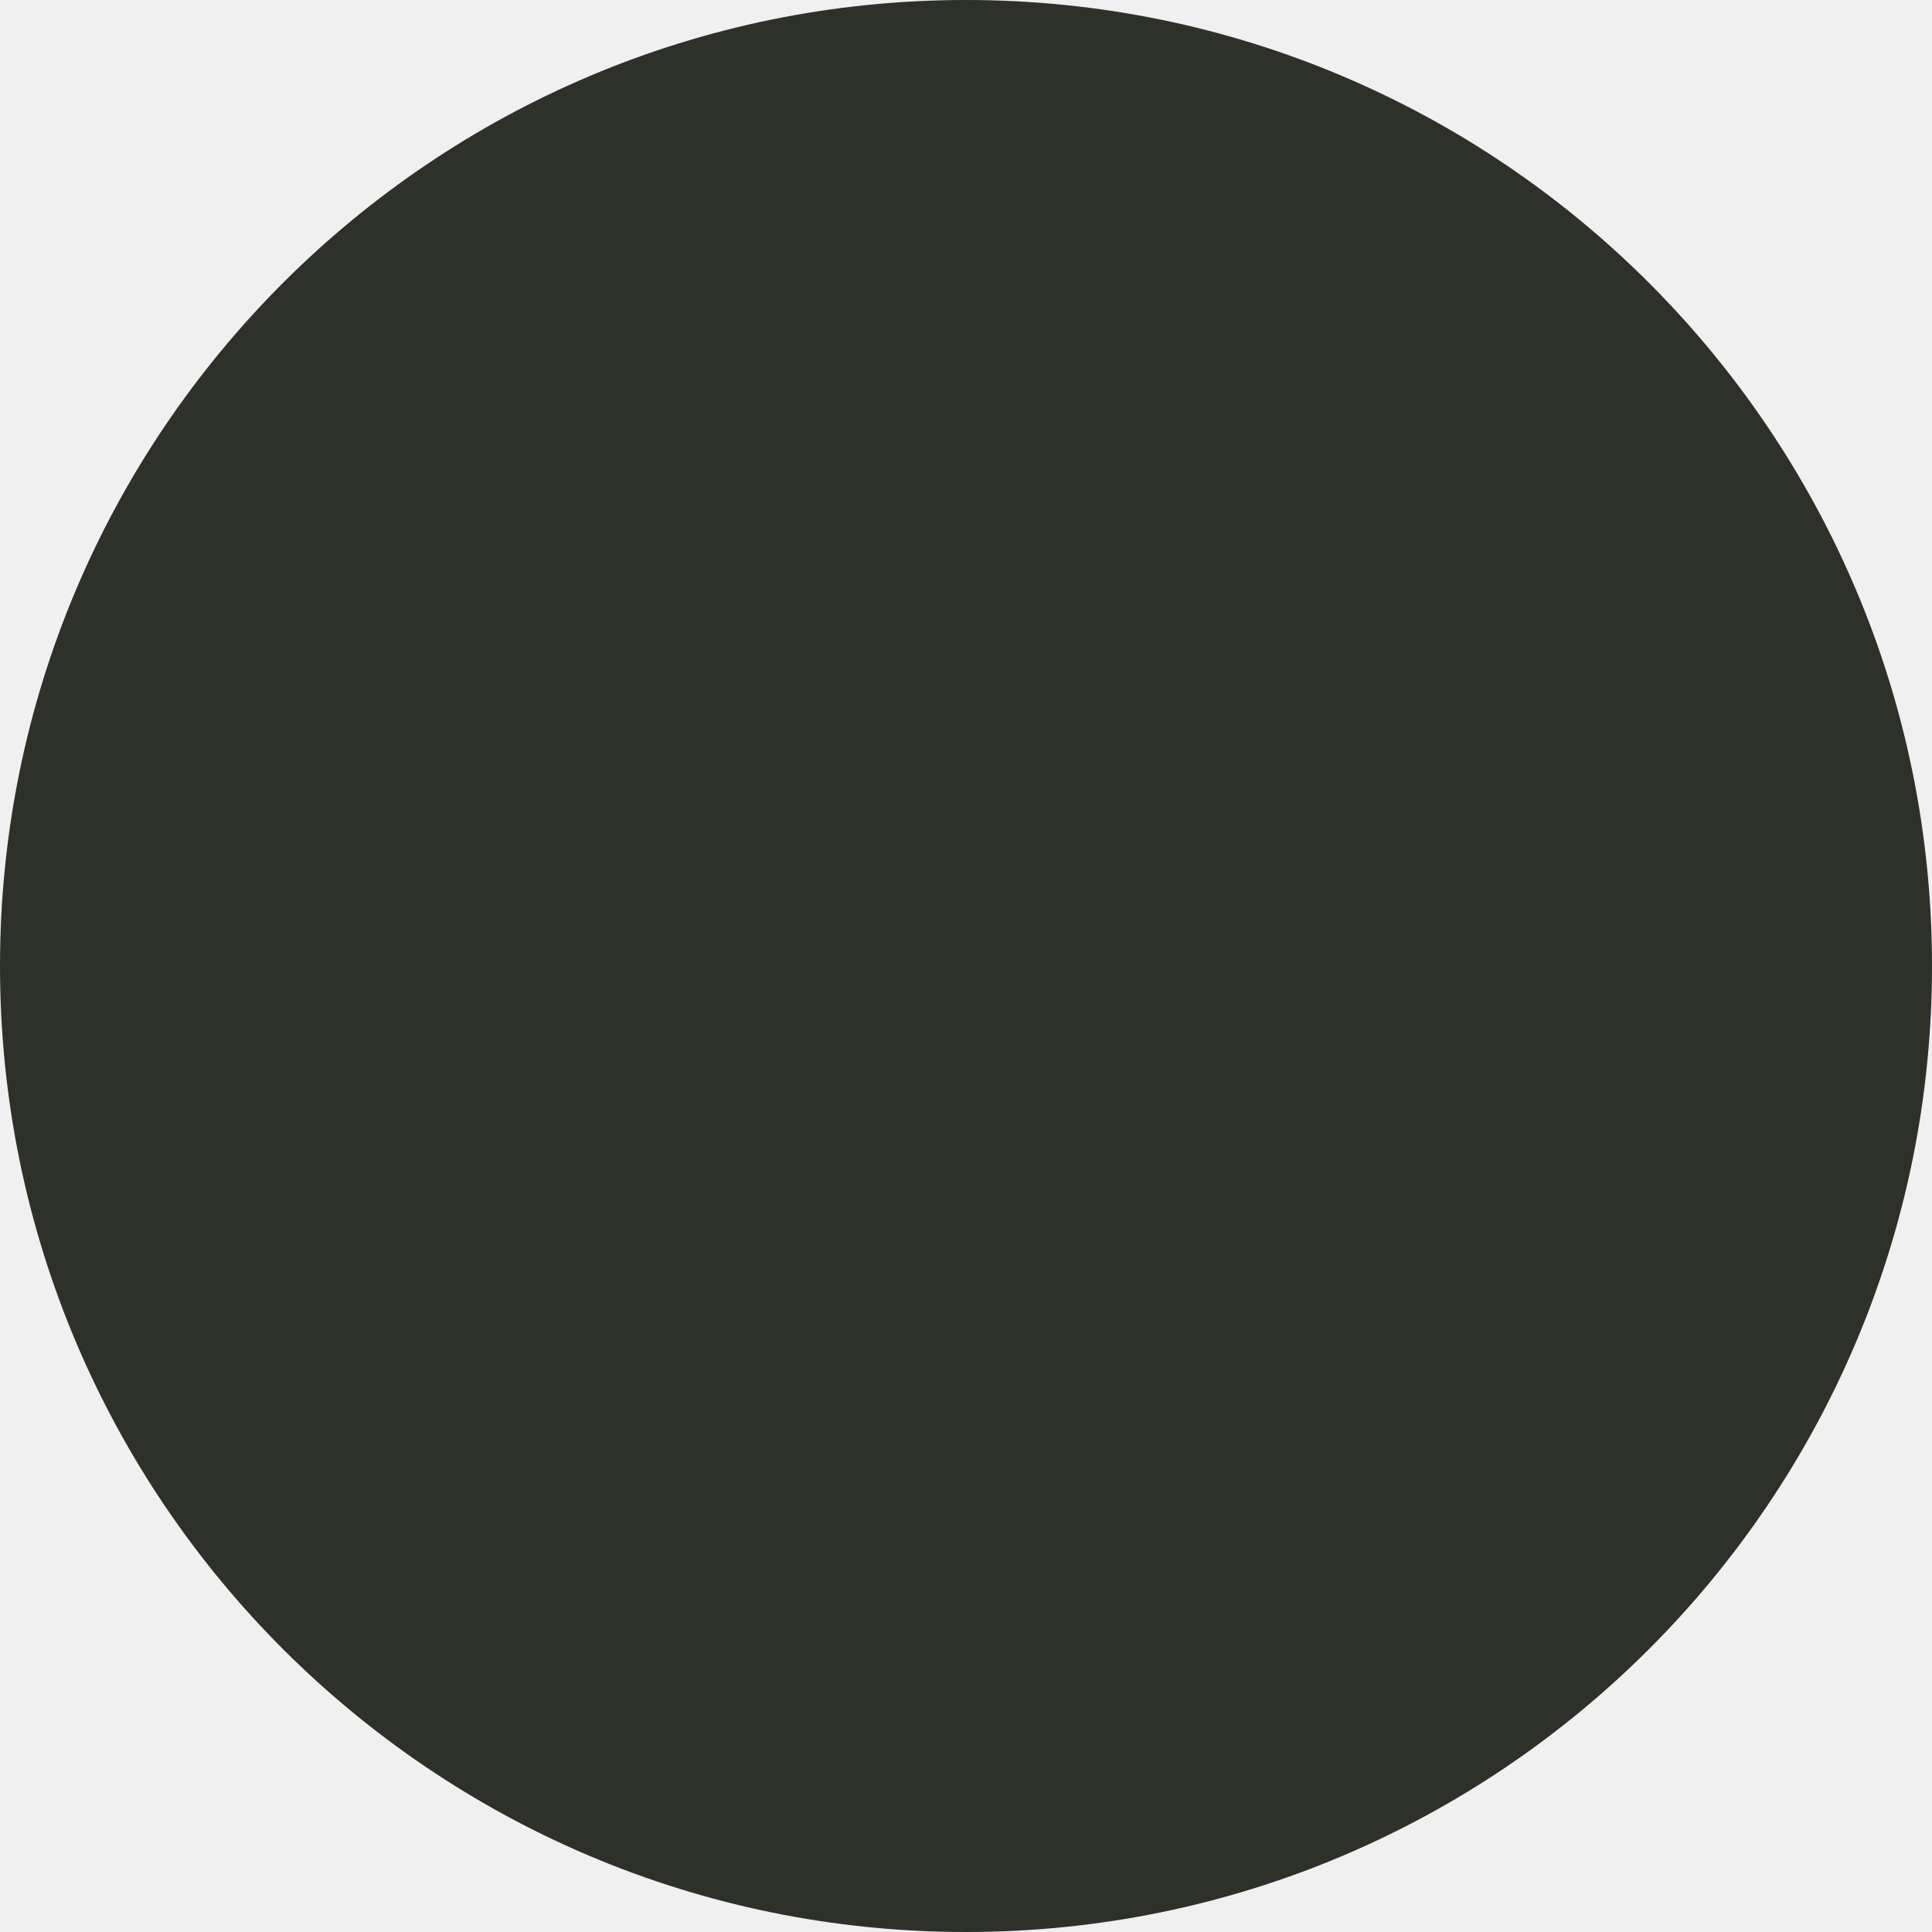
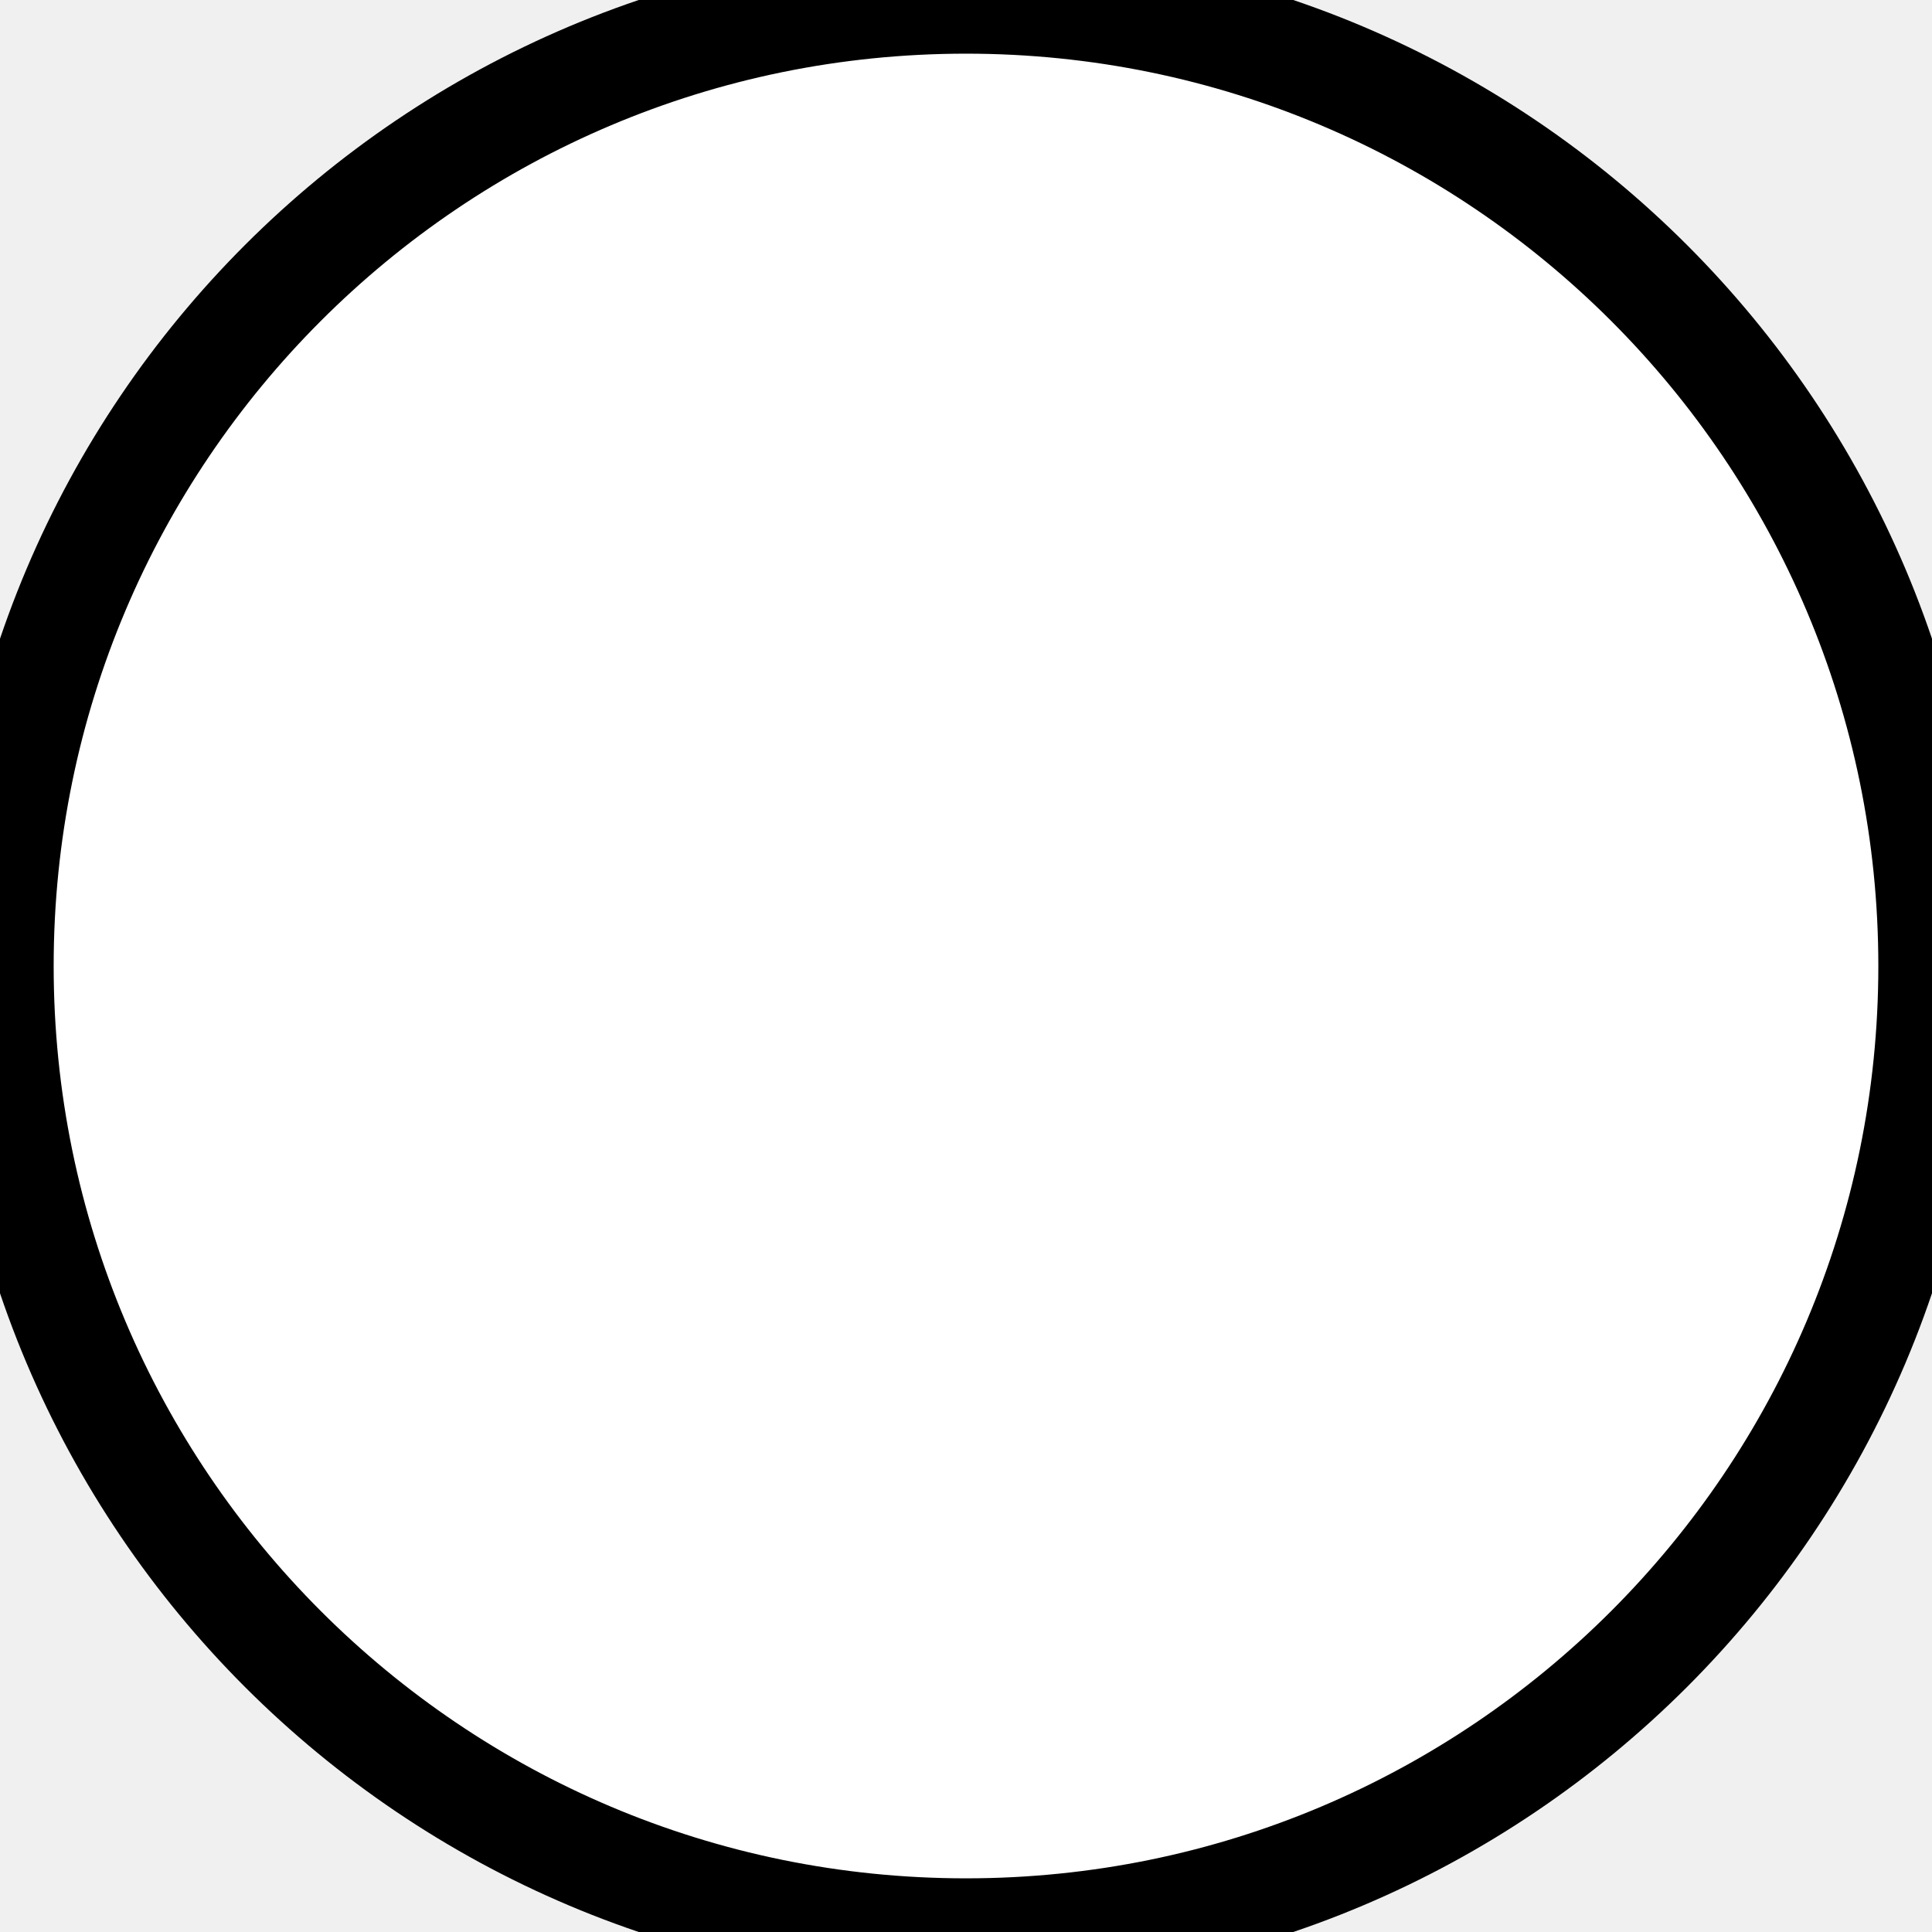
<svg xmlns="http://www.w3.org/2000/svg" viewBox="0 0 180 180" fill="none">
  <style>
-     :root { color-scheme: light dark; }
-       .favicon__txt { fill: #f6f2ef; }
-       .favicon__bg { fill: #2d312a; }
- 
-     @media (prefers-color-scheme: dark) {
-       .favicon__txt { fill: #2d312a; }
-       .favicon__bg { fill: #f6f2ef; }
-     }
+     .favicon__bg { fill: #fff; stroke: #000 }
  </style>
-   <rect class="favicon__bg" width="100%" height="100%" rx="100" />
+   <rect class="favicon__bg" width="100%" height="100%" rx="100" stroke-width="10" />
</svg>
